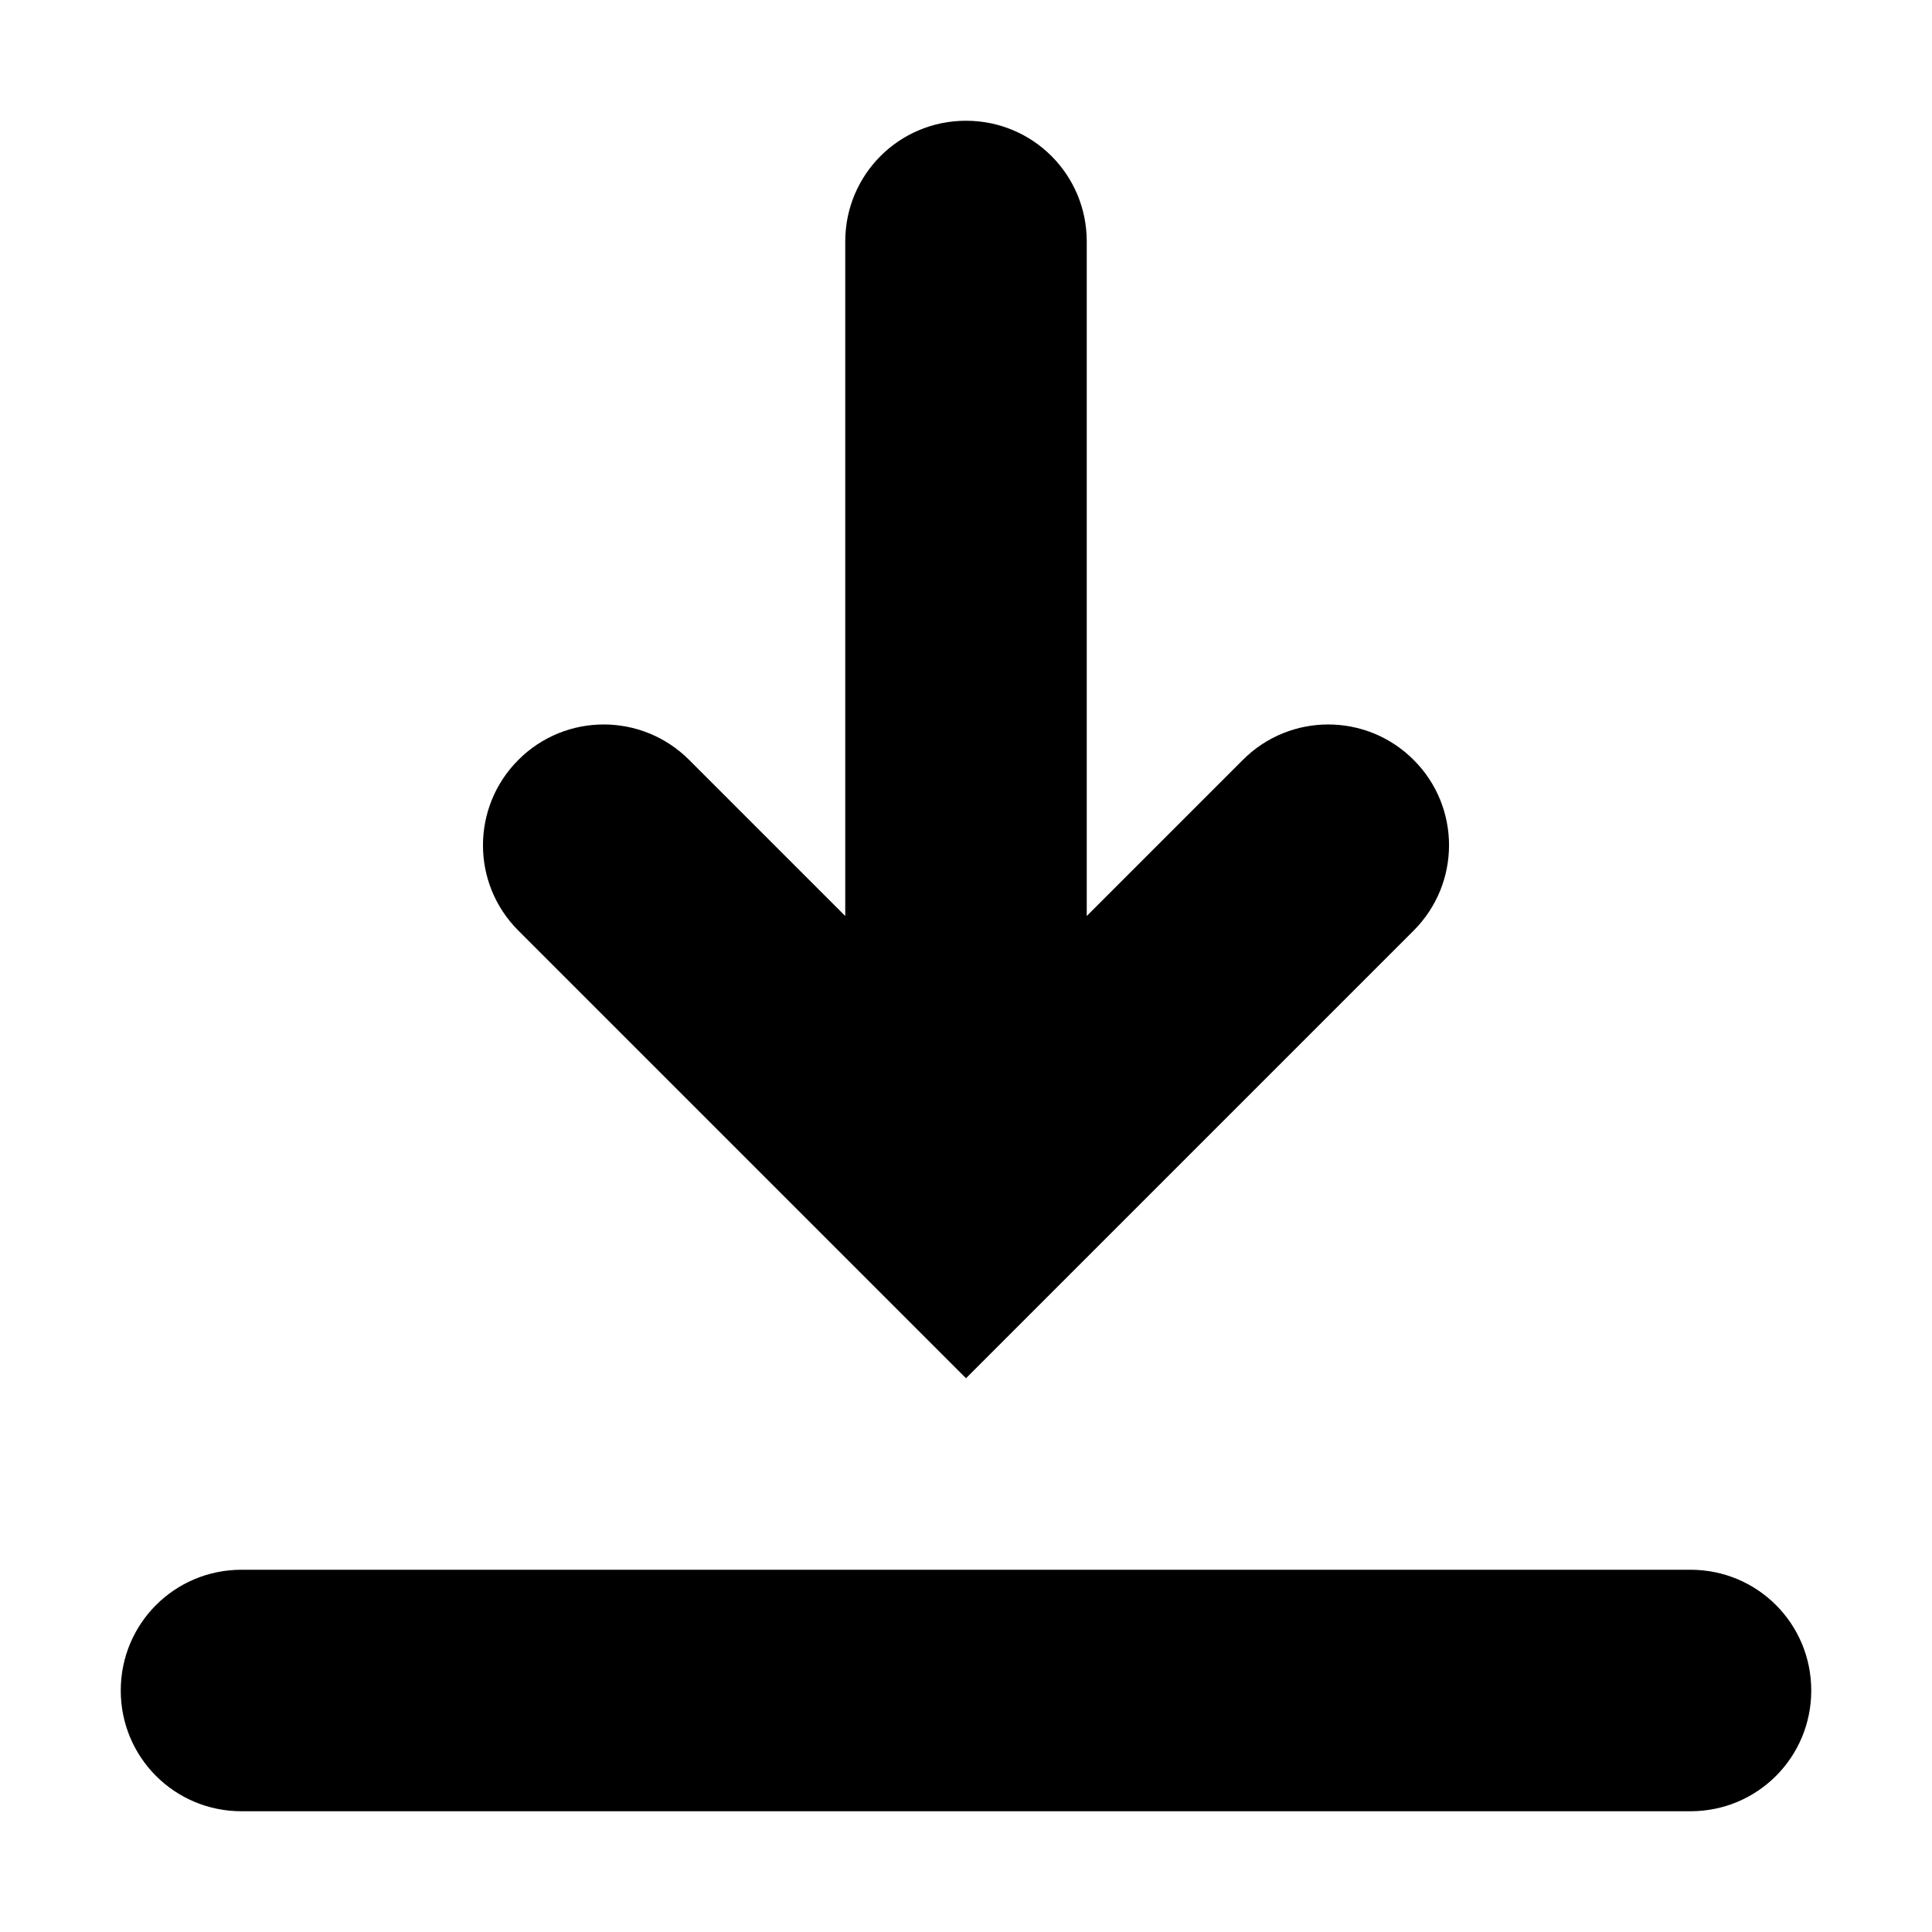
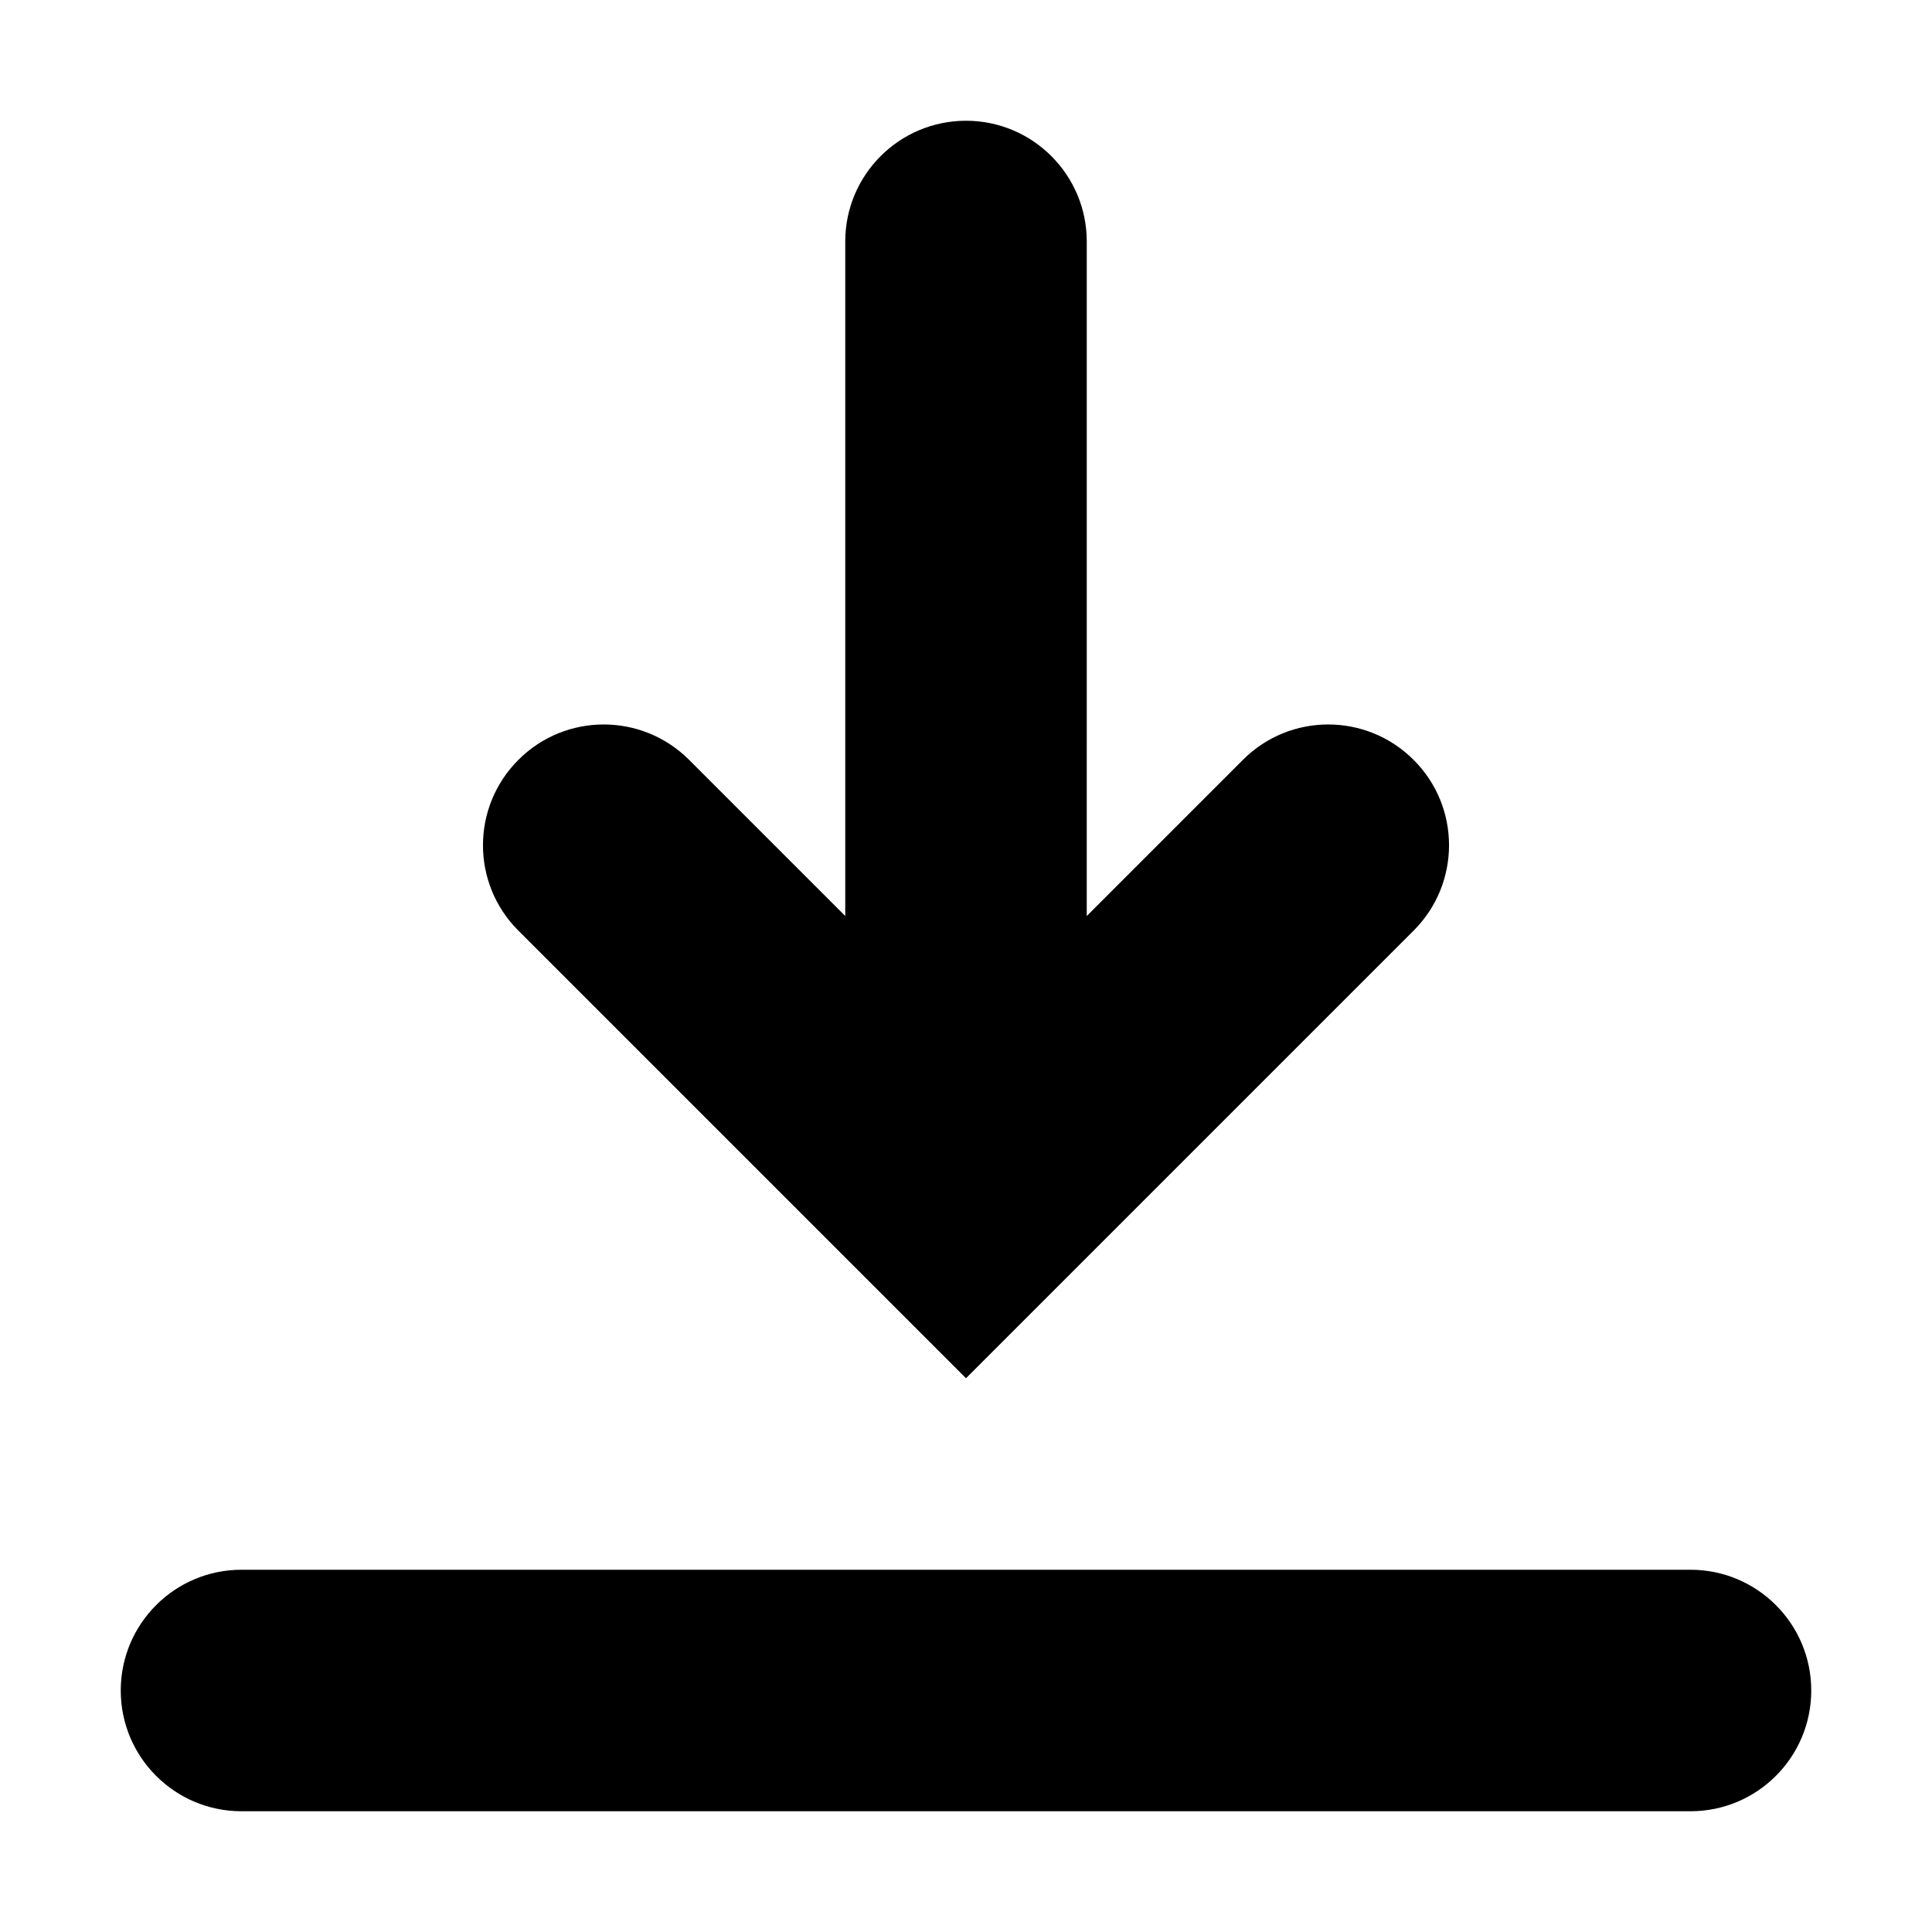
<svg xmlns="http://www.w3.org/2000/svg" width="16" height="16" viewBox="0 0 16 16" fill="currentColor">
-   <path d="m8 1c-0.554 0-1 0.446-1 1v5.586l-1.293-1.293c-0.391-0.391-1.024-0.391-1.414 0-0.391 0.391-0.391 1.024 0 1.414l3.707 3.707 3.707-3.707c0.391-0.391 0.391-1.024 0-1.414-0.391-0.391-1.024-0.391-1.414 0l-1.293 1.293v-5.586c0-0.554-0.446-1-1-1zm-6 12h12c0.554 0 1 0.446 1 1s-0.446 1-1 1h-12c-0.554 0-1-0.446-1-1s0.446-1 1-1z" fill-rule="evenodd" />
+   <path d="m8 1c-0.552 0-1 0.448-1 1v5.586l-1.293-1.293c-0.391-0.391-1.024-0.391-1.414 0-0.391 0.391-0.391 1.024 0 1.414l3.707 3.707 3.707-3.707c0.391-0.391 0.391-1.024 0-1.414-0.391-0.391-1.024-0.391-1.414 0l-1.293 1.293 1e-4 -5.586c0-0.552-0.448-1-1-1z" fill-rule="evenodd" />
+   <rect x="1" y="13" width="14" height="2" rx="1" fill-rule="evenodd" />
</svg>
